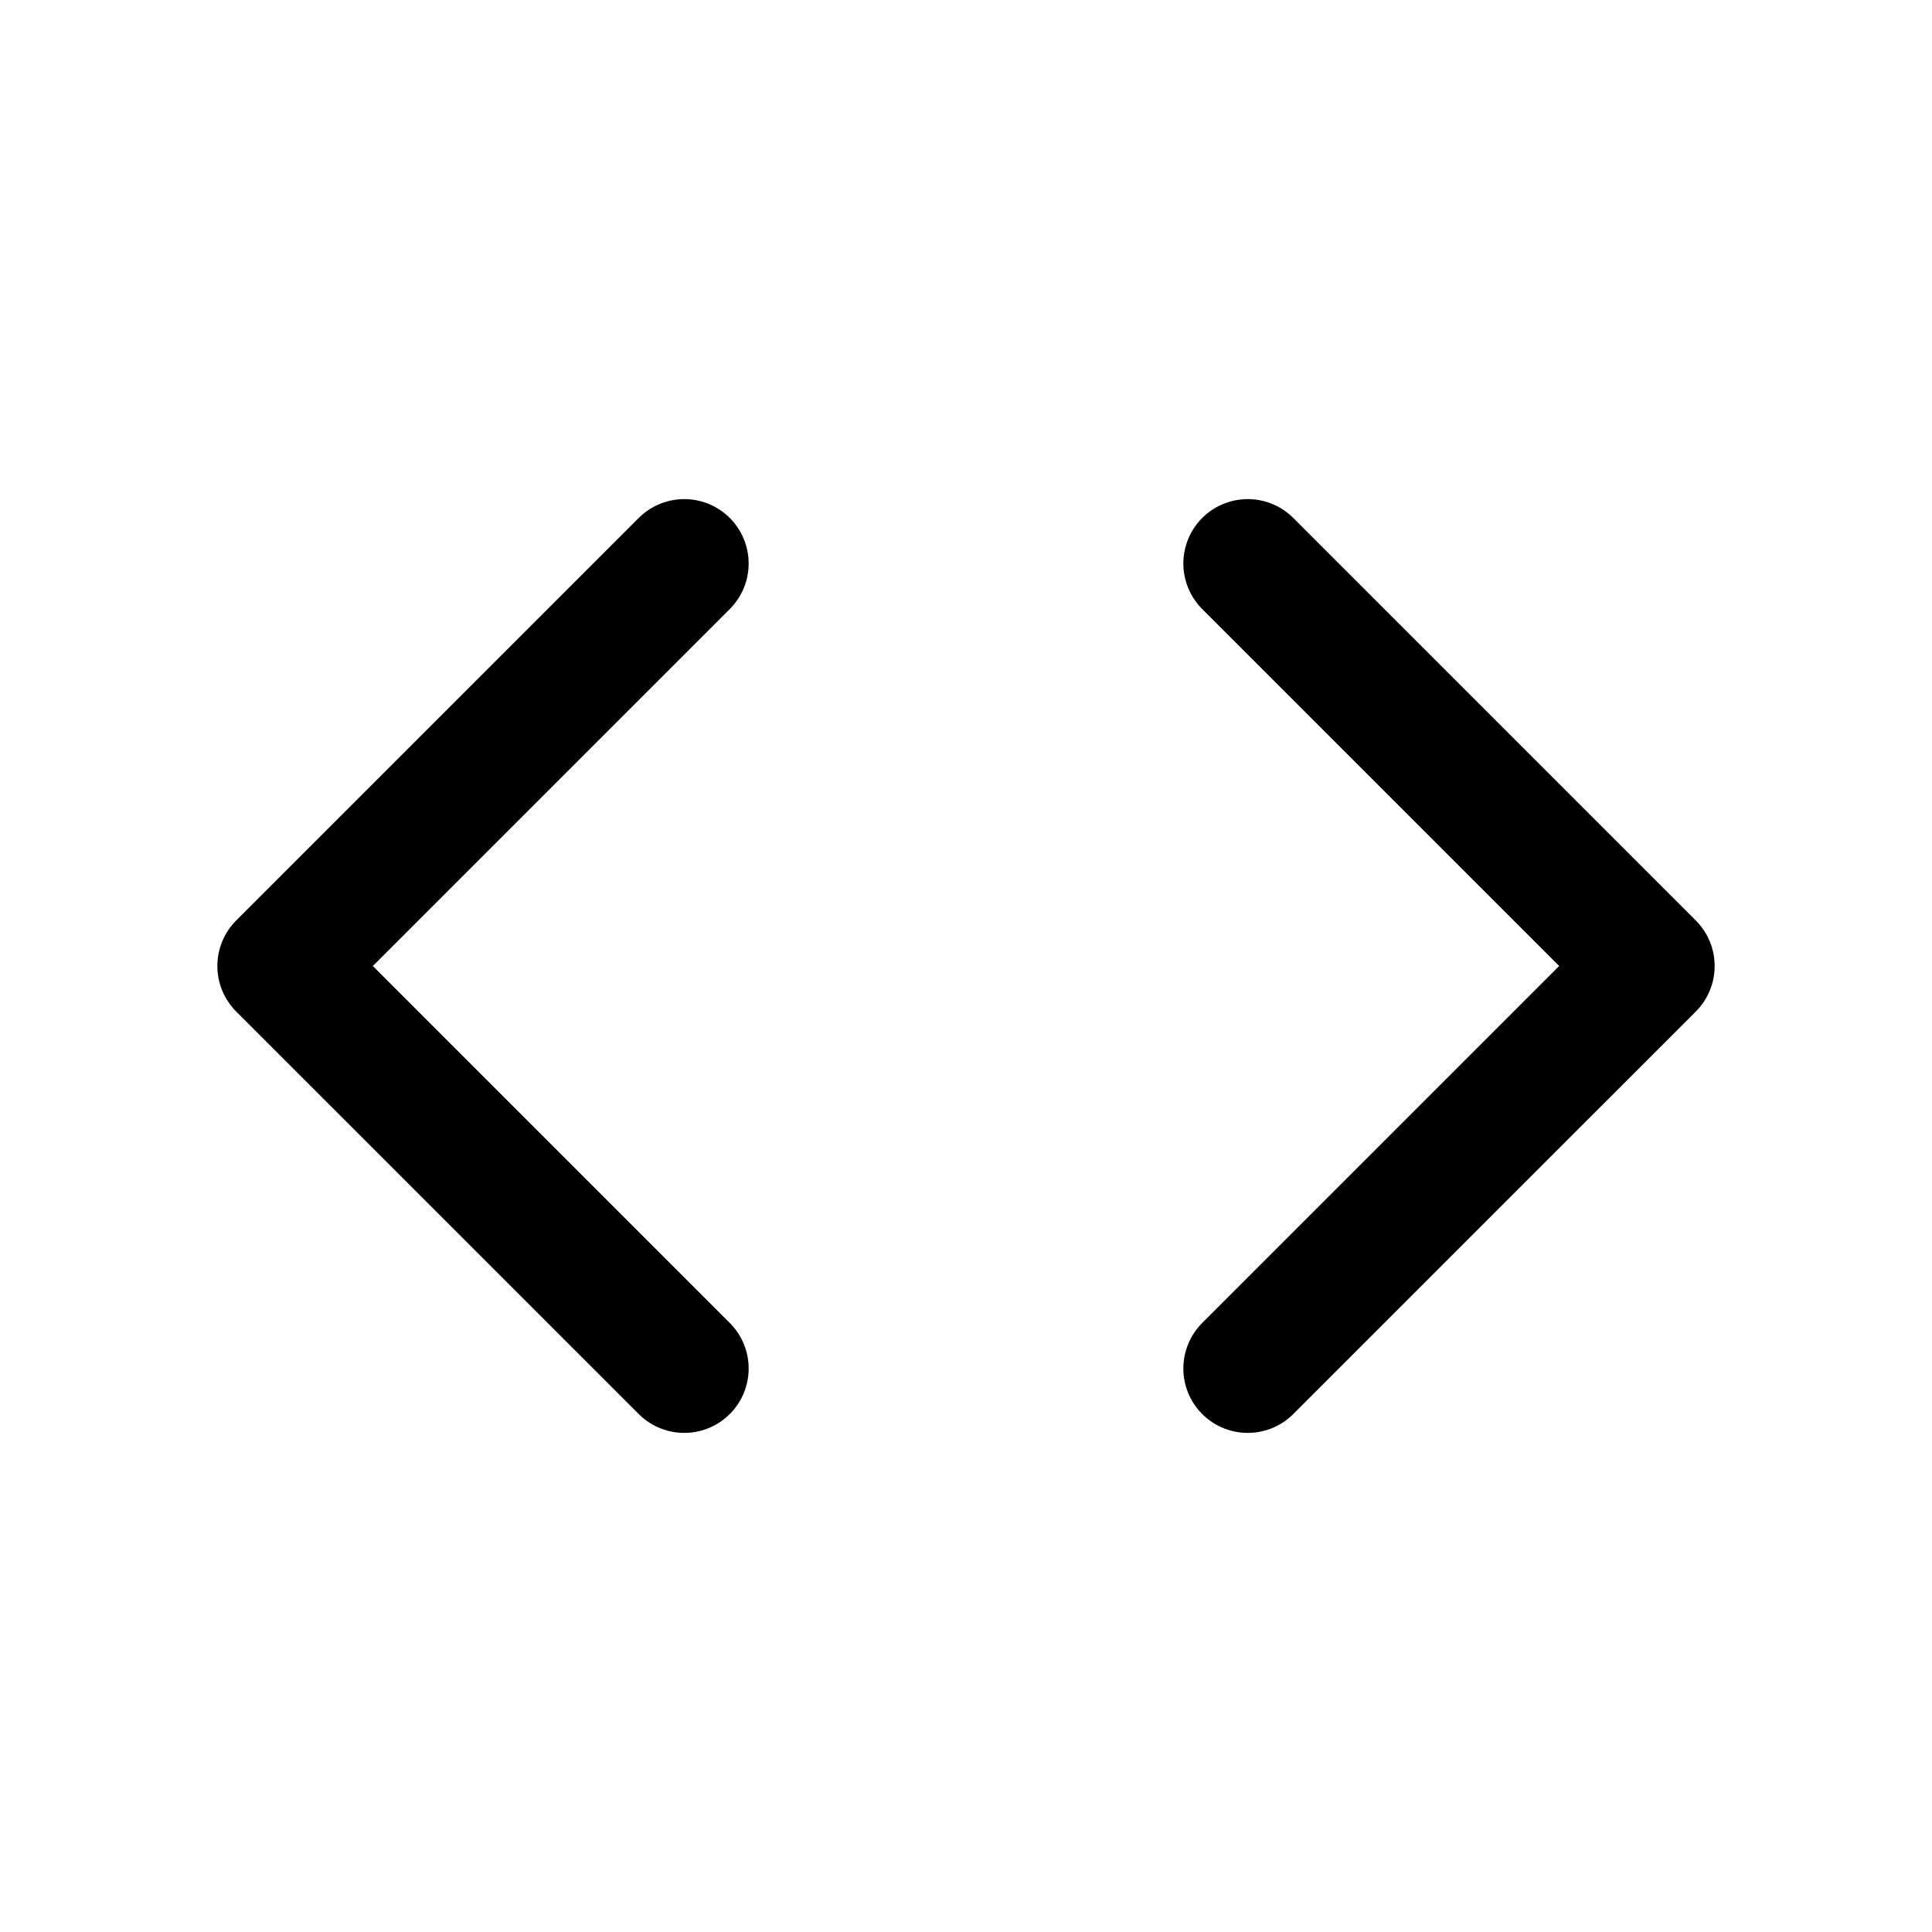
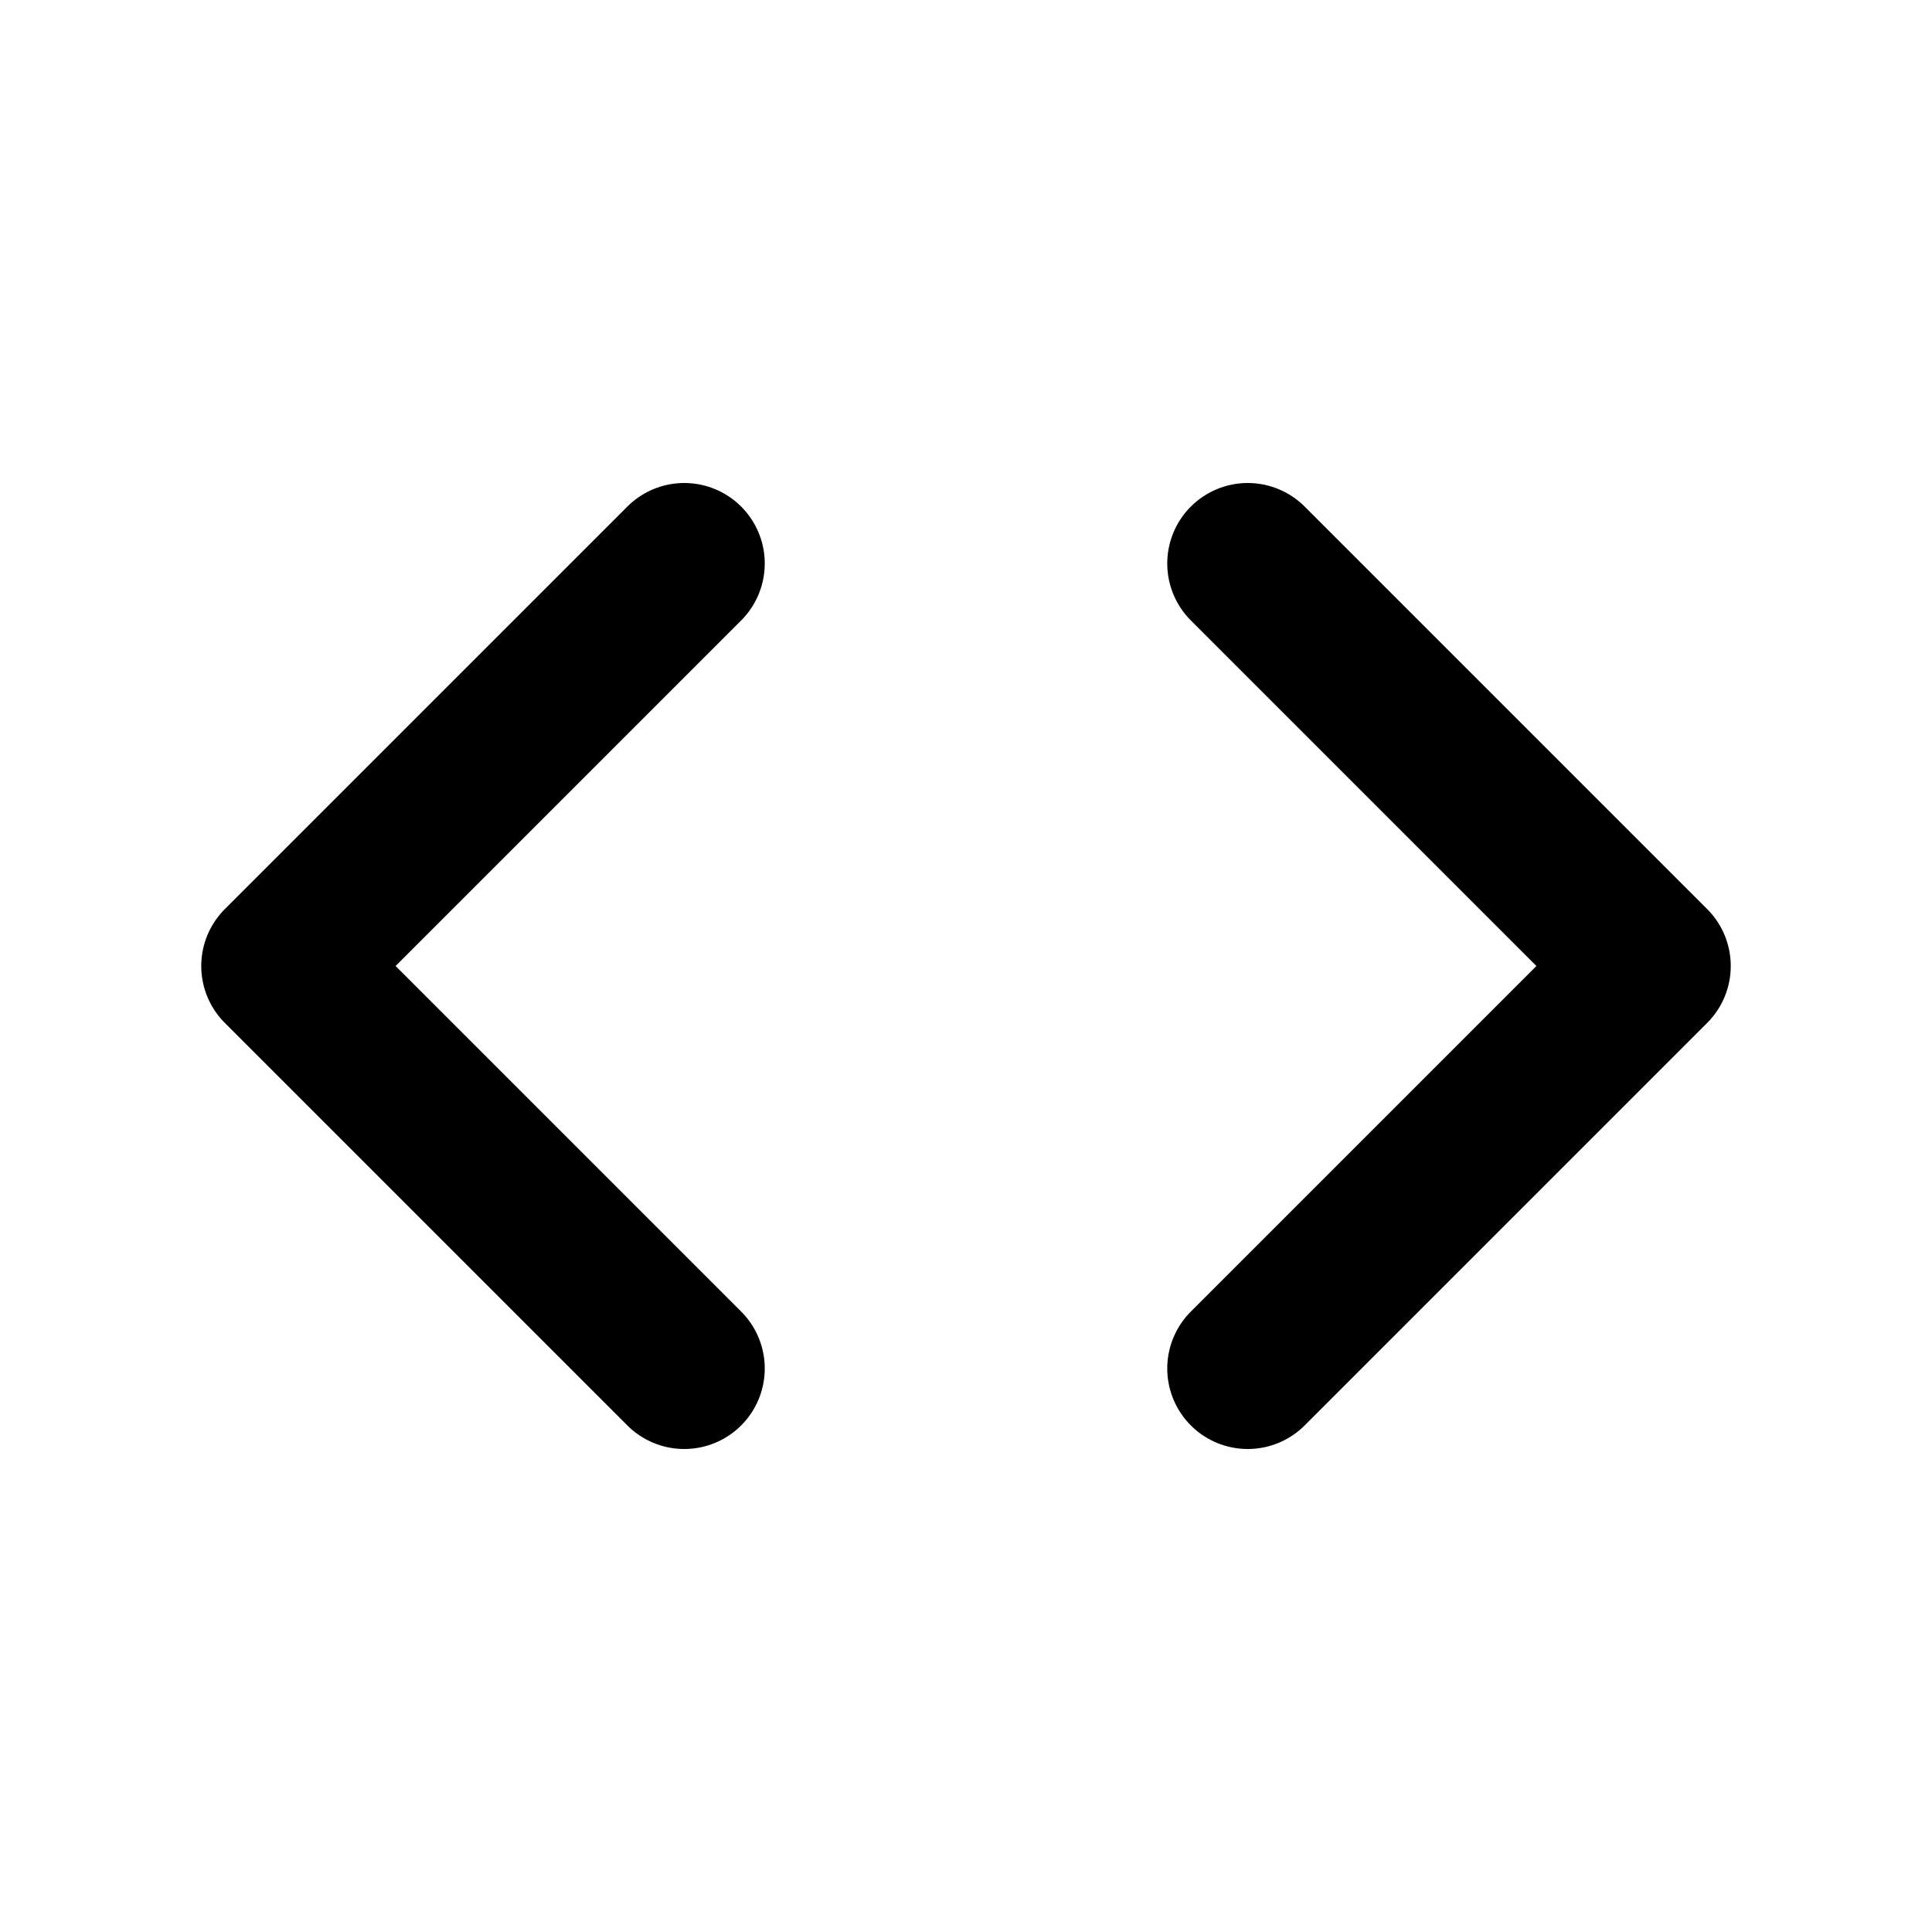
- <svg xmlns="http://www.w3.org/2000/svg" viewBox="0 0 24 24" width="24" height="24" fill="none" stroke="currentColor" stroke-width="1.6" stroke-linecap="round" stroke-linejoin="round">
+ <svg xmlns="http://www.w3.org/2000/svg" viewBox="0 0 24 24" width="24" height="24" fill="none" stroke="currentColor" stroke-width="2" stroke-linecap="round" stroke-linejoin="round">
  <path d="M8.5 7L3.5 12l5 5M15.5 7l5 5-5 5" />
</svg>
